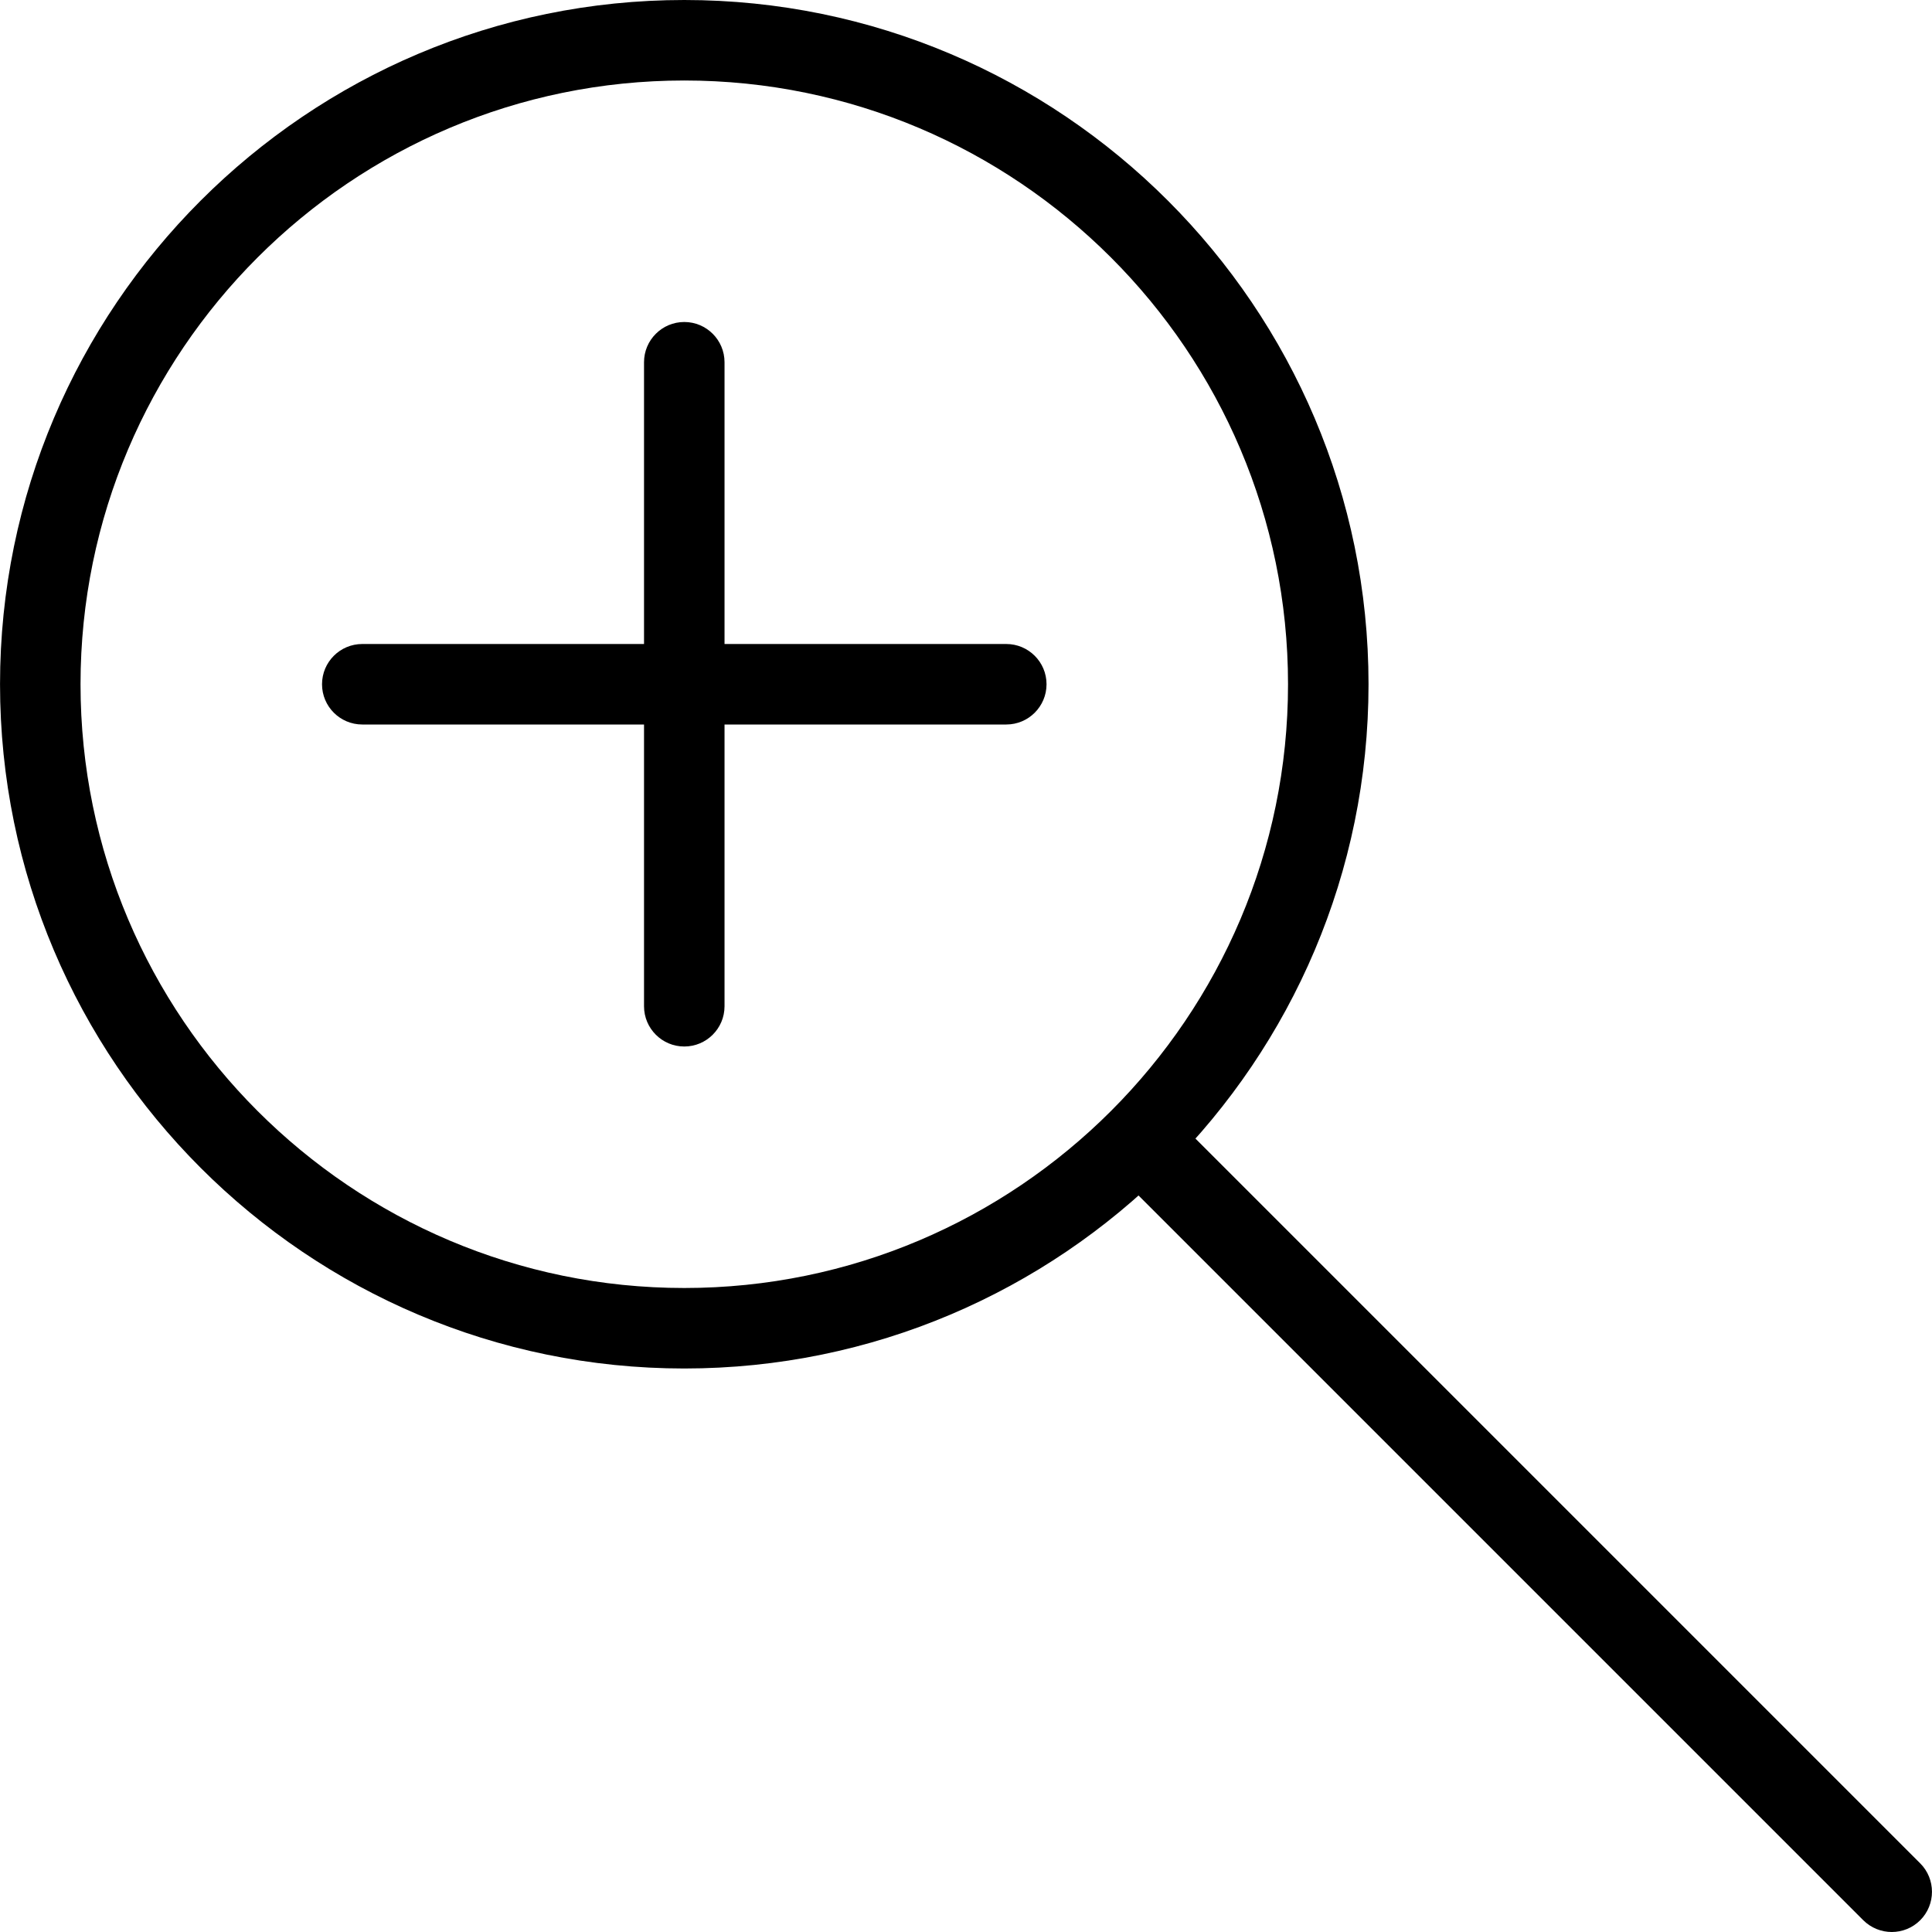
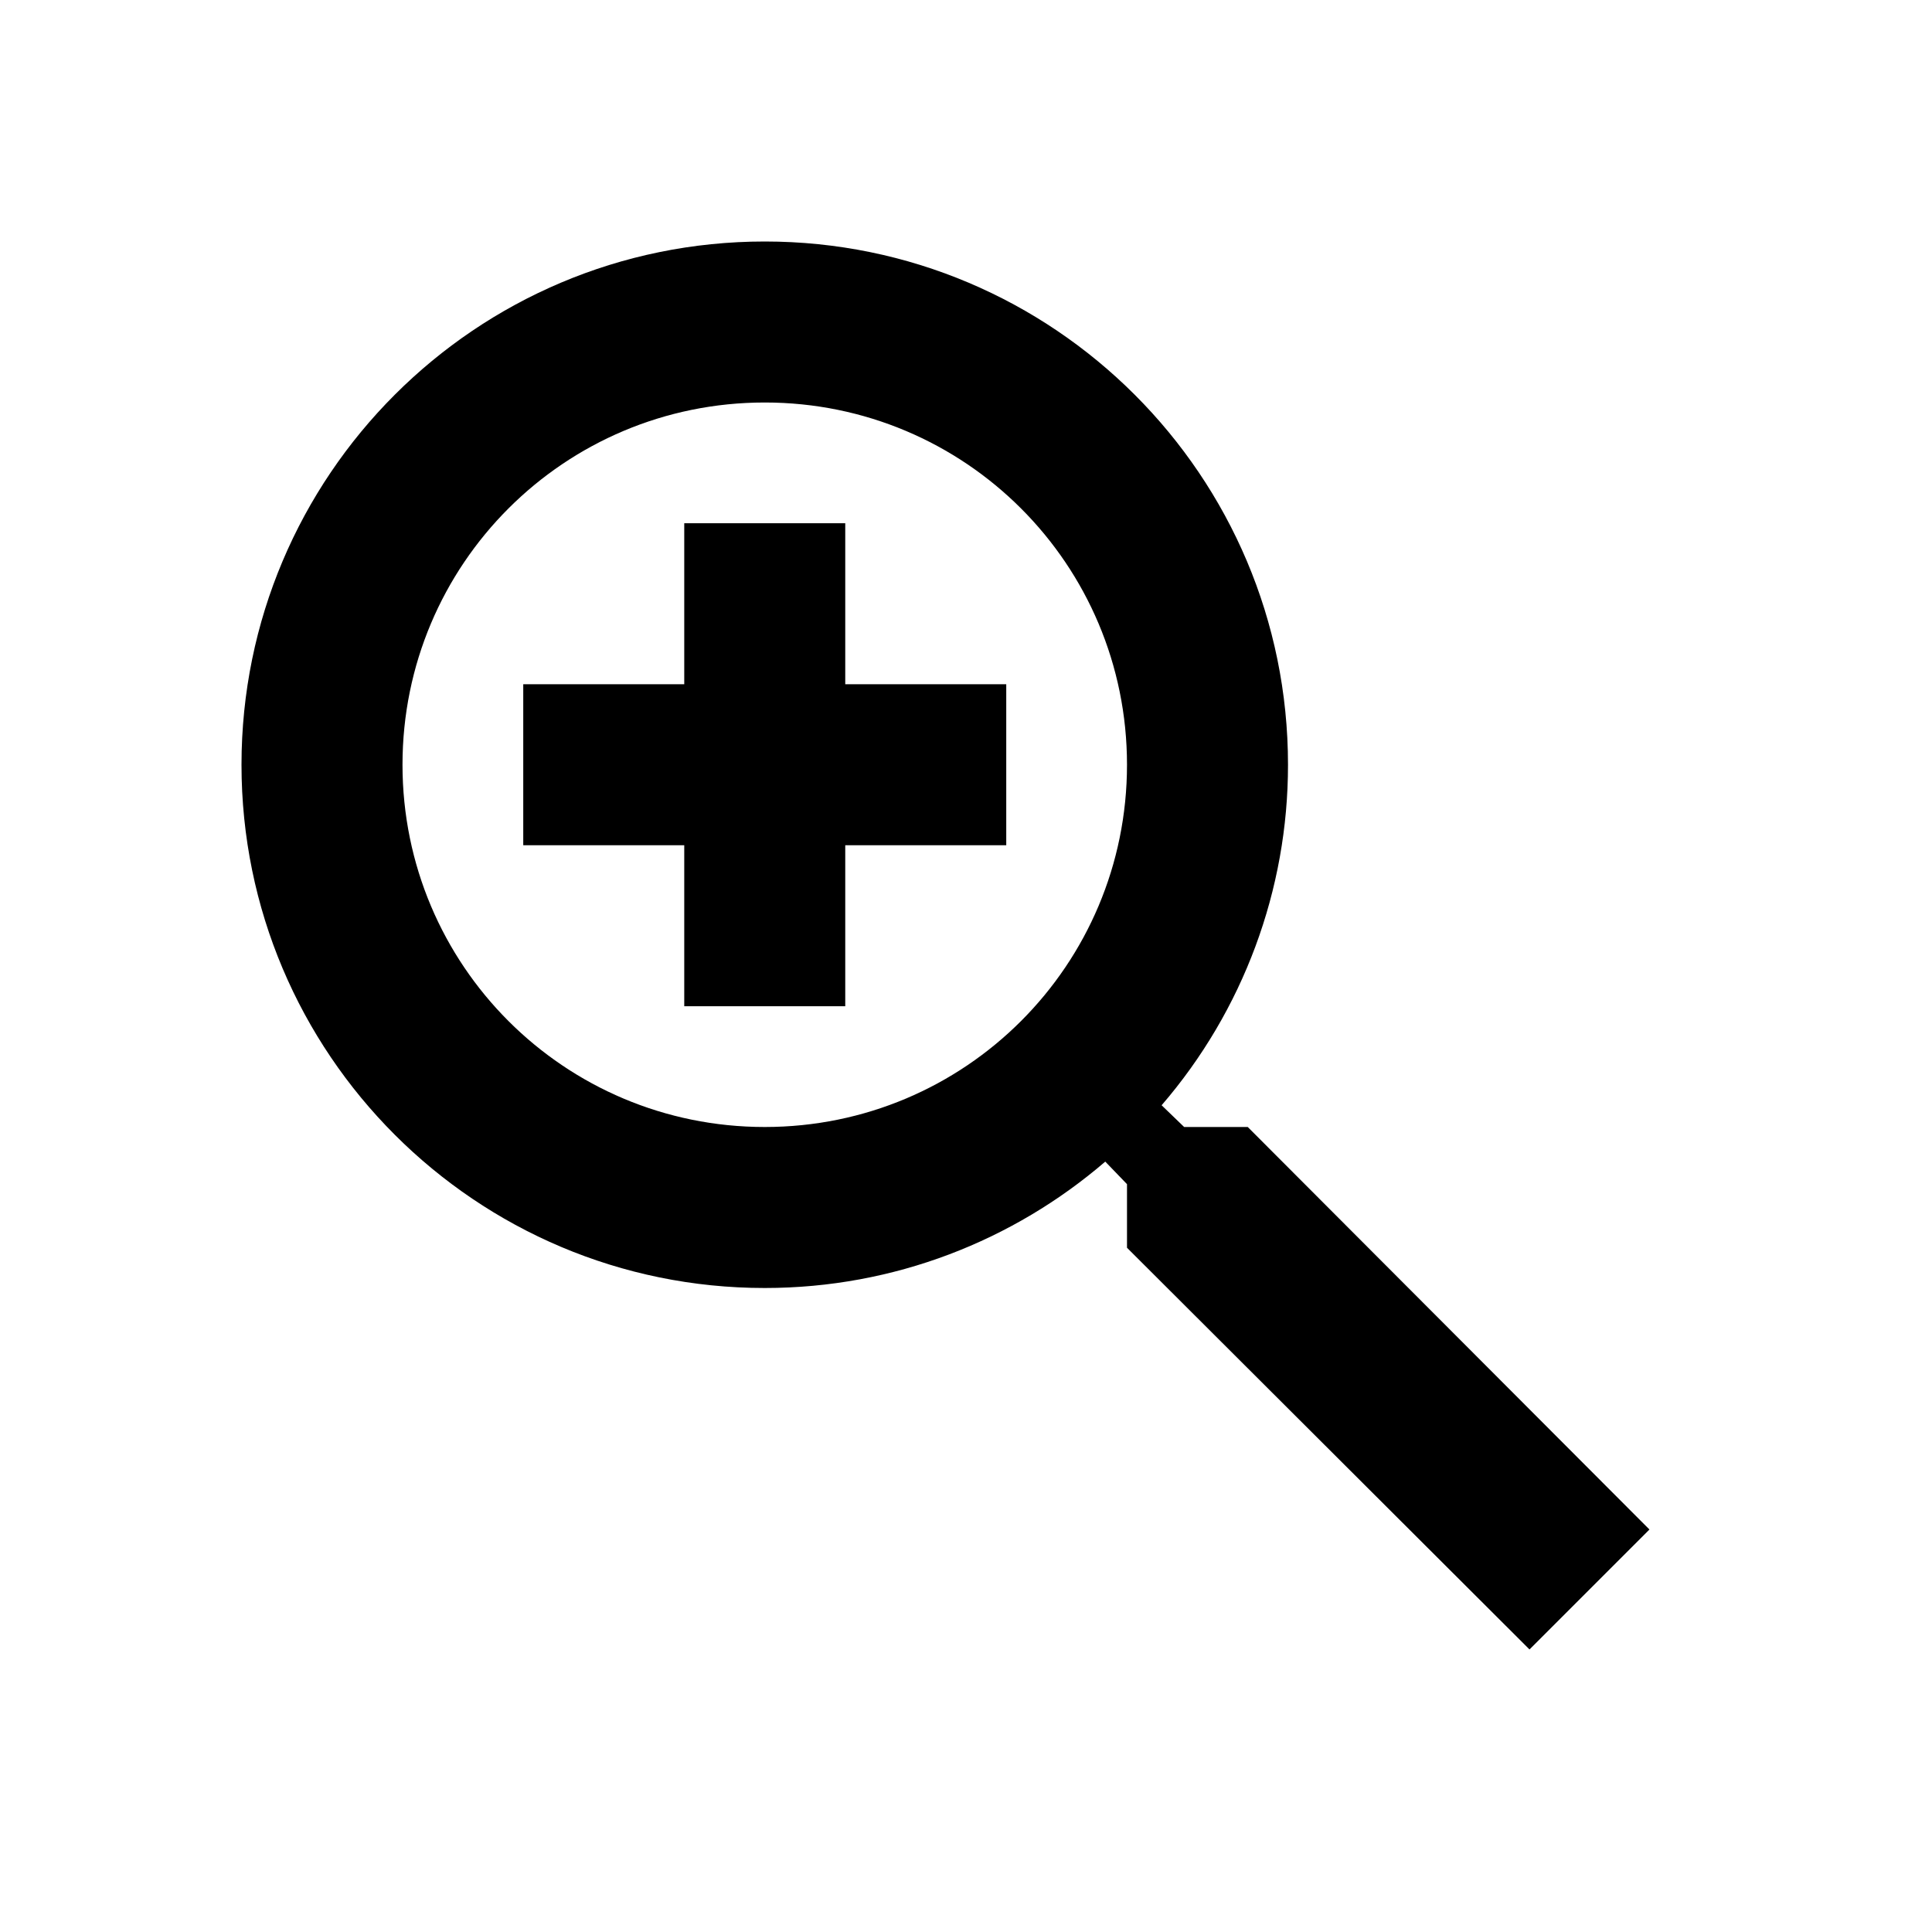
- <svg xmlns="http://www.w3.org/2000/svg" version="1.1" viewBox="0 0 512 512" xml:space="preserve">
-   <g>
-     <g>
-       <path d="M181.341,0C81.352,0,0.008,81.344,0.008,181.333s81.344,181.333,181.333,181.333s181.333-81.344,181.333-181.333    S281.331,0,181.341,0z M181.341,341.333c-88.235,0-160-71.765-160-160s71.765-160,160-160s160,71.765,160,160    S269.576,341.333,181.341,341.333z" />
-     </g>
-   </g>
-   <g>
-     <g>
-       <path d="M508.872,493.803L309.555,294.485c-4.16-4.16-10.923-4.16-15.083,0c-4.16,4.16-4.16,10.923,0,15.083l199.317,199.317    c2.091,2.069,4.821,3.115,7.552,3.115c2.731,0,5.461-1.045,7.531-3.115C513.032,504.725,513.032,497.963,508.872,493.803z" />
-     </g>
-   </g>
-   <g>
-     <g>
-       <path d="M181.341,85.333c-5.888,0-10.667,4.779-10.667,10.667v170.667c0,5.888,4.779,10.667,10.667,10.667    s10.667-4.779,10.667-10.667V96C192.008,90.112,187.229,85.333,181.341,85.333z" />
-     </g>
-   </g>
-   <g>
-     <g>
-       <path d="M266.675,170.667H96.008c-5.888,0-10.667,4.779-10.667,10.667S90.12,192,96.008,192h170.667    c5.888,0,10.667-4.779,10.667-10.667S272.563,170.667,266.675,170.667z" />
-     </g>
-   </g>
+ <svg width="24px" height="24px" viewBox="0 0 24 24">
+   <path d="M15.5 14h-.79l-.28-.27A6.471 6.471 0 0 0 16 9.5 6.5 6.5 0 1 0 9.5 16c1.61 0 3.09-.59 4.23-1.57l.27.28v.79l5 4.99L20.49 19l-4.99-5zm-6 0C7.01 14 5 11.99 5 9.5S7.01 5 9.5 5 14 7.01 14 9.5 11.99 14 9.5 14zm1-7.5h-2v2h-2v2h2v2h2v-2h2v-2h-2z" />
</svg>
